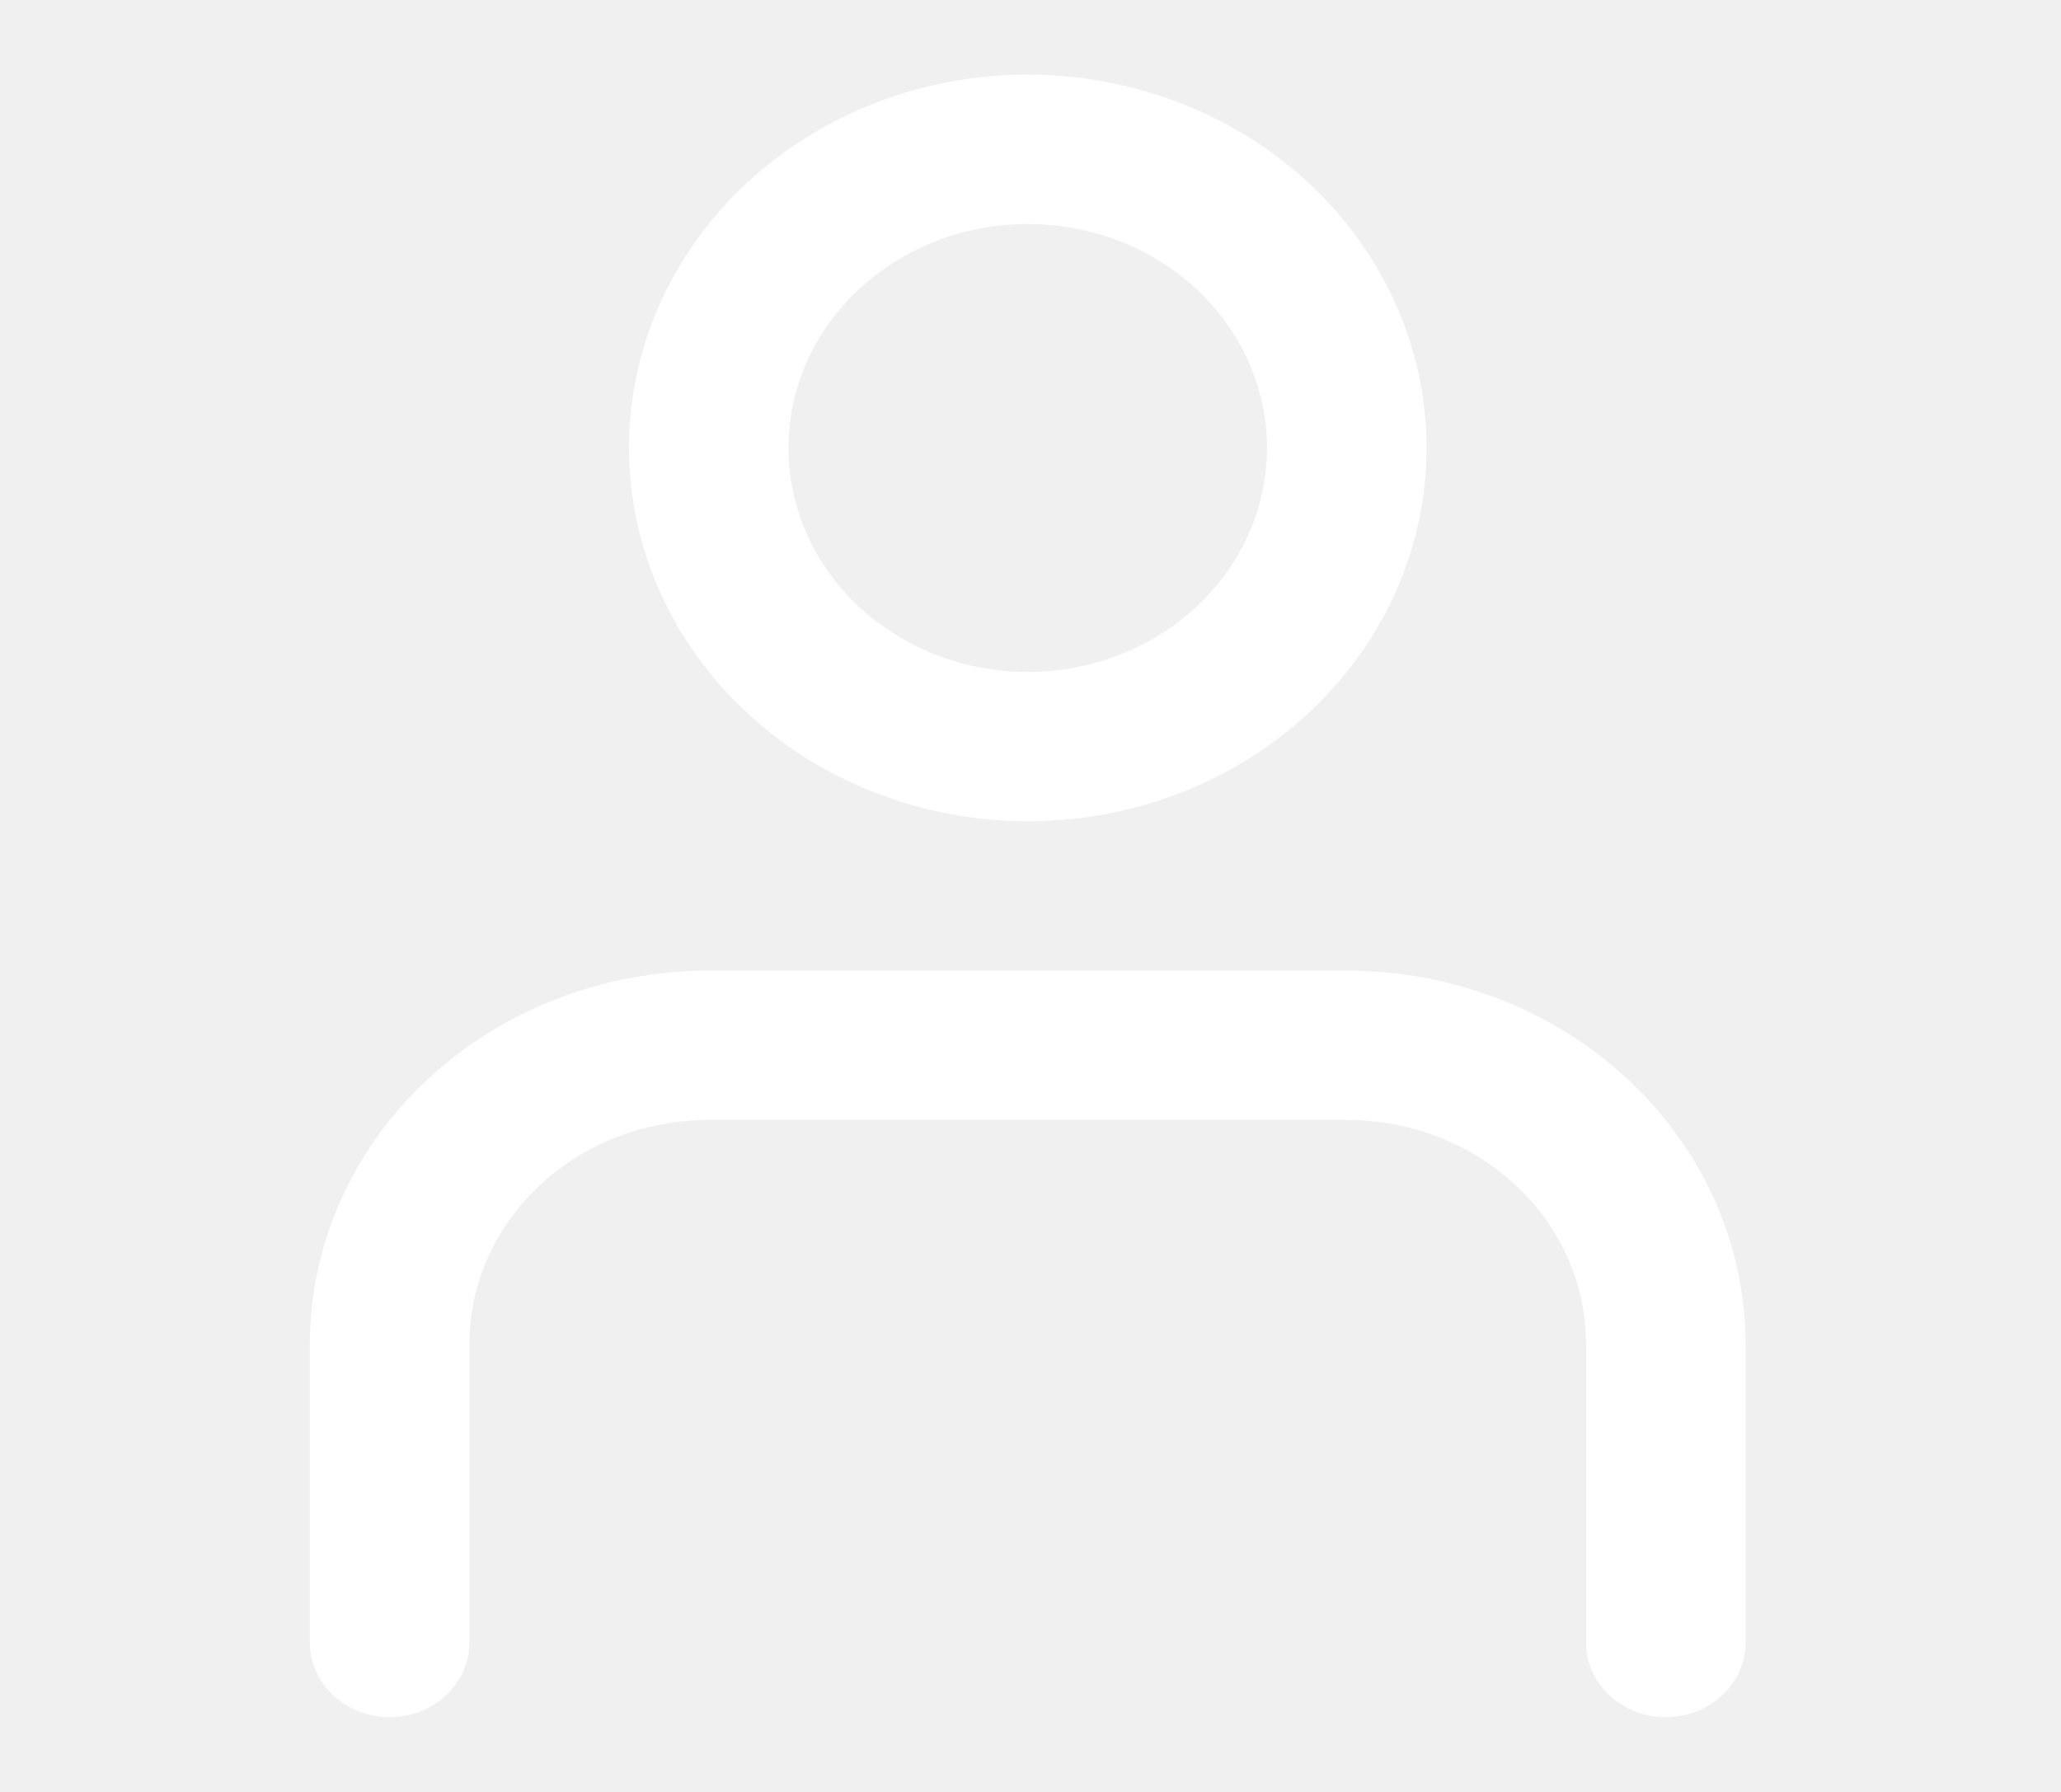
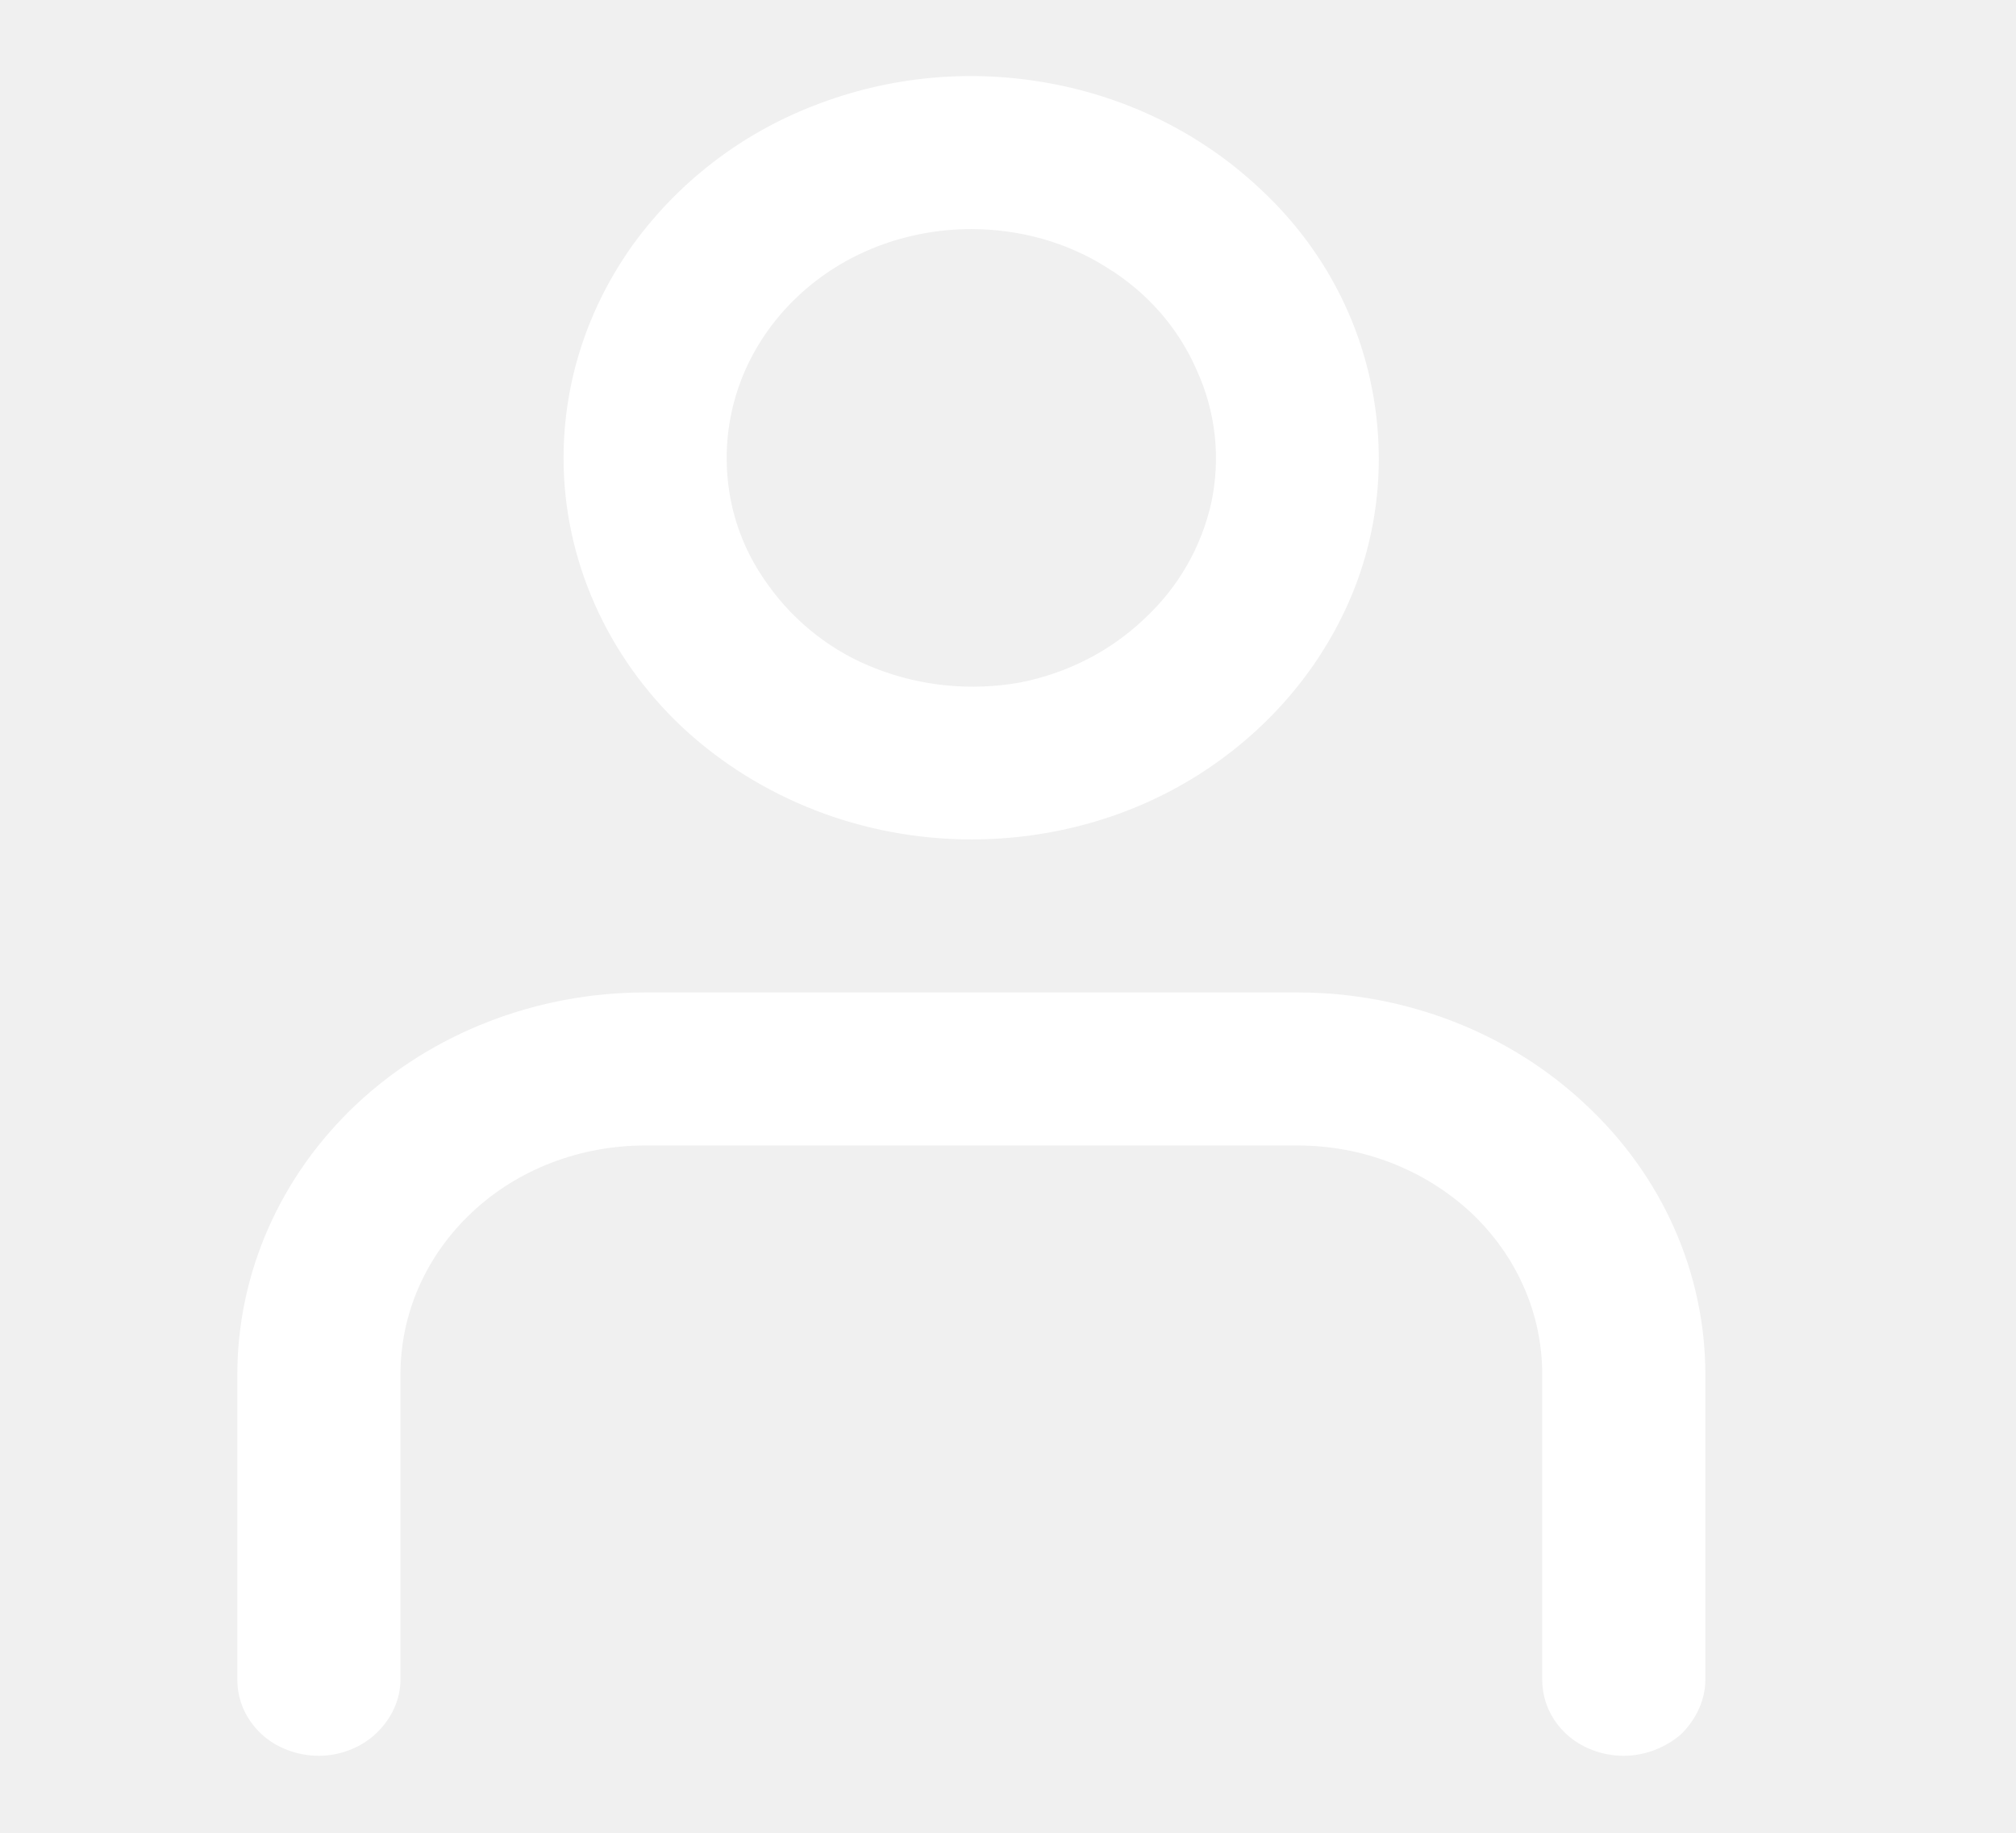
- <svg xmlns="http://www.w3.org/2000/svg" width="23" height="20" viewBox="0 0 23 20" fill="none">
-   <path d="M11.469 9.166C12.349 9.166 13.21 8.922 13.942 8.464C14.674 8.006 15.244 7.356 15.581 6.594C15.918 5.833 16.006 4.995 15.834 4.187C15.662 3.379 15.239 2.636 14.616 2.053C13.994 1.471 13.201 1.074 12.337 0.913C11.474 0.752 10.579 0.835 9.766 1.15C8.953 1.466 8.258 2 7.769 2.685C7.28 3.37 7.019 4.176 7.019 5C7.02 6.104 7.489 7.163 8.324 7.944C9.158 8.726 10.289 9.165 11.469 9.166ZM11.469 2.5C11.997 2.5 12.514 2.646 12.953 2.921C13.392 3.196 13.734 3.586 13.936 4.043C14.138 4.5 14.191 5.002 14.088 5.487C13.985 5.972 13.731 6.418 13.357 6.767C12.984 7.117 12.508 7.355 11.99 7.452C11.472 7.548 10.935 7.499 10.447 7.309C9.959 7.12 9.542 6.8 9.249 6.389C8.955 5.977 8.799 5.494 8.799 5C8.799 4.337 9.08 3.701 9.581 3.232C10.082 2.763 10.761 2.5 11.469 2.5ZM3.458 18.333V15C3.459 13.895 3.929 12.836 4.763 12.055C5.597 11.274 6.729 10.834 7.909 10.833H15.03C16.21 10.834 17.341 11.274 18.175 12.055C19.009 12.836 19.479 13.895 19.48 15V18.333C19.48 18.554 19.386 18.766 19.22 18.922C19.053 19.078 18.826 19.166 18.59 19.166C18.354 19.166 18.128 19.078 17.961 18.922C17.794 18.766 17.7 18.554 17.7 18.333V15C17.7 14.337 17.419 13.701 16.918 13.232C16.417 12.763 15.738 12.5 15.03 12.5H7.909C7.2 12.5 6.521 12.763 6.02 13.232C5.52 13.701 5.238 14.337 5.238 15V18.333C5.238 18.554 5.144 18.766 4.978 18.922C4.811 19.078 4.584 19.166 4.348 19.166C4.112 19.166 3.886 19.078 3.719 18.922C3.552 18.766 3.458 18.554 3.458 18.333Z" fill="white" />
+ <svg xmlns="http://www.w3.org/2000/svg" width="22" height="20" viewBox="0 0 22 20" fill="none">
+   <defs>
+     <clipPath id="clip7_3840">
+       <rect width="21.363" height="20" transform="translate(-0.080078 0)" fill="white" fill-opacity="0" />
+     </clipPath>
+   </defs>
+   <rect width="21.363" height="20" transform="translate(-0.080078 0)" fill="#FFFFFF" fill-opacity="0" />
+   <g clip-path="url(#clip7_3840)">
+     <path d="M10.6 9.16C11.48 9.16 12.34 8.92 13.07 8.46C13.8 8 14.37 7.35 14.71 6.59C15.05 5.83 15.13 4.99 14.96 4.18C14.79 3.37 14.37 2.63 13.74 2.05C13.12 1.47 12.33 1.07 11.46 0.91C10.6 0.75 9.71 0.83 8.89 1.15C8.08 1.46 7.39 2 6.9 2.68C6.41 3.37 6.15 4.17 6.15 5C6.15 6.1 6.62 7.16 7.45 7.94C8.29 8.72 9.42 9.16 10.6 9.16ZM10.6 2.5C11.12 2.5 11.64 2.64 12.08 2.92C12.52 3.19 12.86 3.58 13.06 4.04C13.27 4.5 13.32 5 13.22 5.48C13.11 5.97 12.86 6.41 12.48 6.76C12.11 7.11 11.64 7.35 11.12 7.45C10.6 7.54 10.06 7.49 9.57 7.3C9.09 7.12 8.67 6.79 8.38 6.38C8.08 5.97 7.93 5.49 7.93 5C7.93 4.33 8.21 3.7 8.71 3.23C9.21 2.76 9.89 2.5 10.6 2.5ZM2.59 18.33L2.59 15C2.59 13.89 3.06 12.83 3.89 12.05C4.72 11.27 5.86 10.83 7.04 10.83L14.16 10.83C15.34 10.83 16.47 11.27 17.3 12.05C18.14 12.83 18.61 13.89 18.61 15L18.61 18.33C18.61 18.55 18.51 18.76 18.35 18.92C18.18 19.07 17.95 19.16 17.72 19.16C17.48 19.16 17.25 19.07 17.09 18.92C16.92 18.76 16.83 18.55 16.83 18.33L16.83 15C16.83 14.33 16.55 13.7 16.05 13.23C15.54 12.76 14.87 12.5 14.16 12.5L7.04 12.5C6.33 12.5 5.65 12.76 5.15 13.23C4.65 13.7 4.37 14.33 4.37 15L4.37 18.33C4.37 18.55 4.27 18.76 4.1 18.92C3.94 19.07 3.71 19.16 3.48 19.16C3.24 19.16 3.01 19.07 2.85 18.92C2.68 18.76 2.59 18.55 2.59 18.33Z" fill="#FFFFFF" fill-opacity="1" fill-rule="nonzero" />
+   </g>
</svg>
